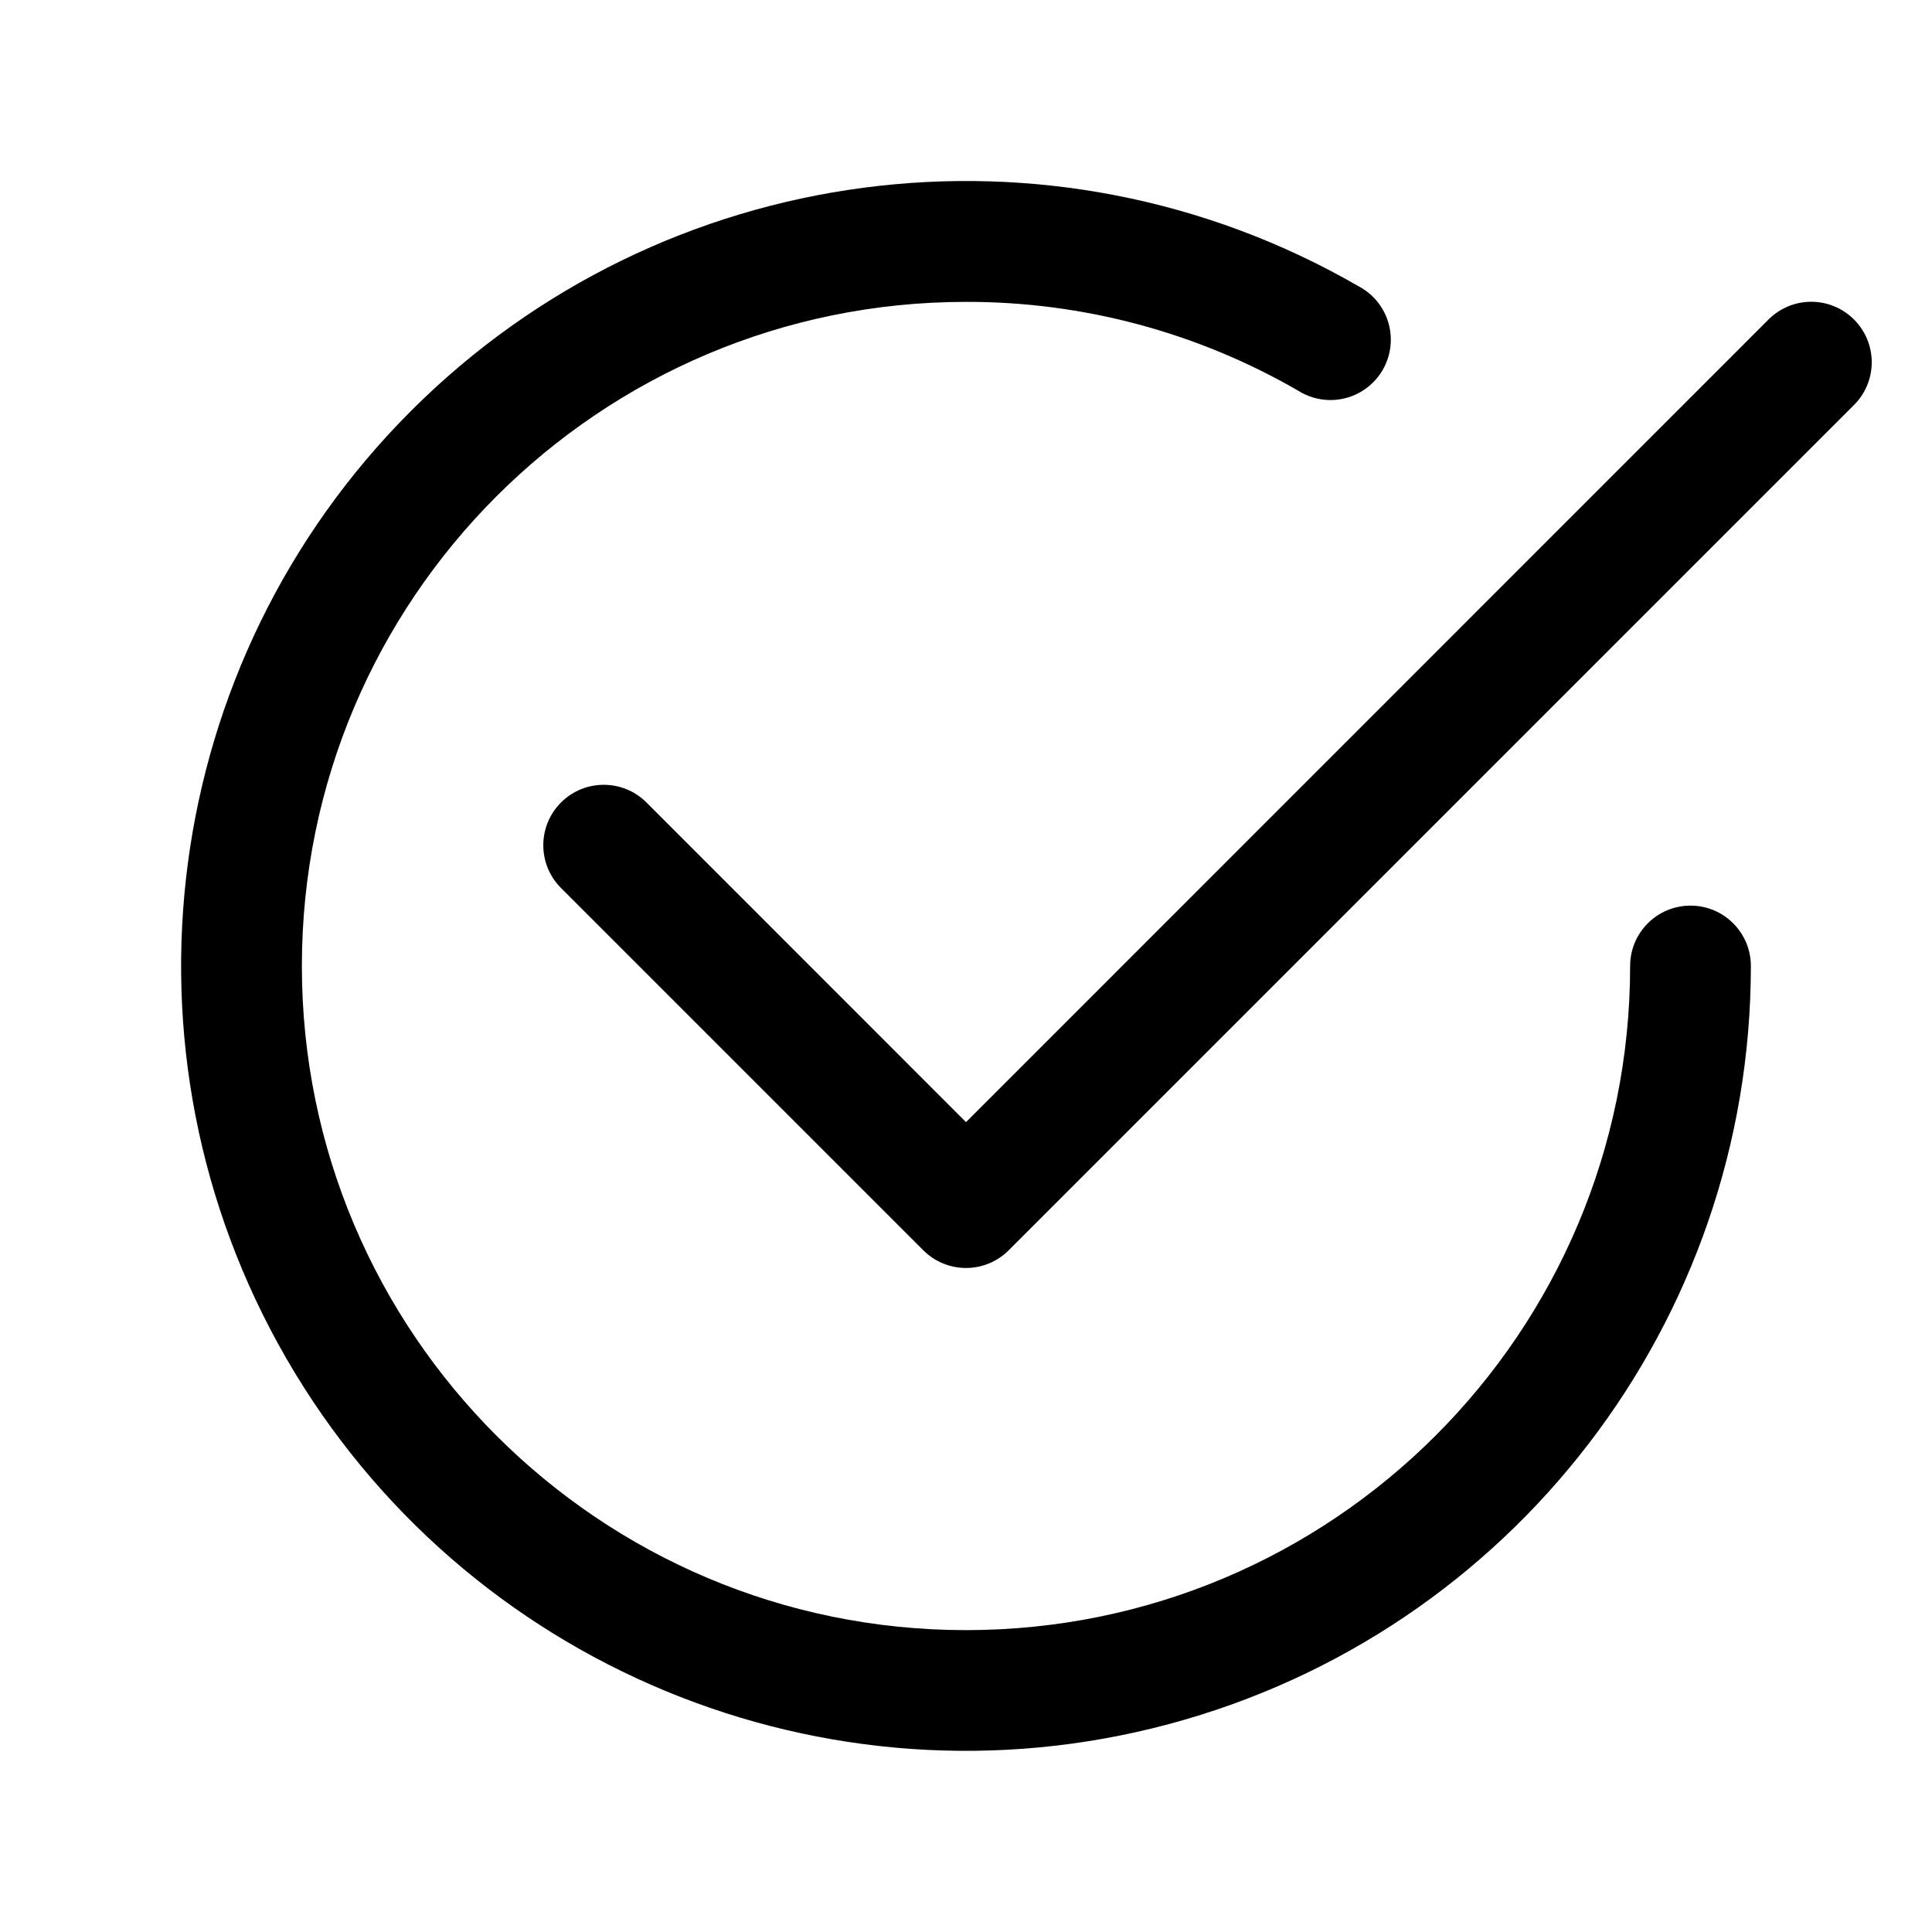
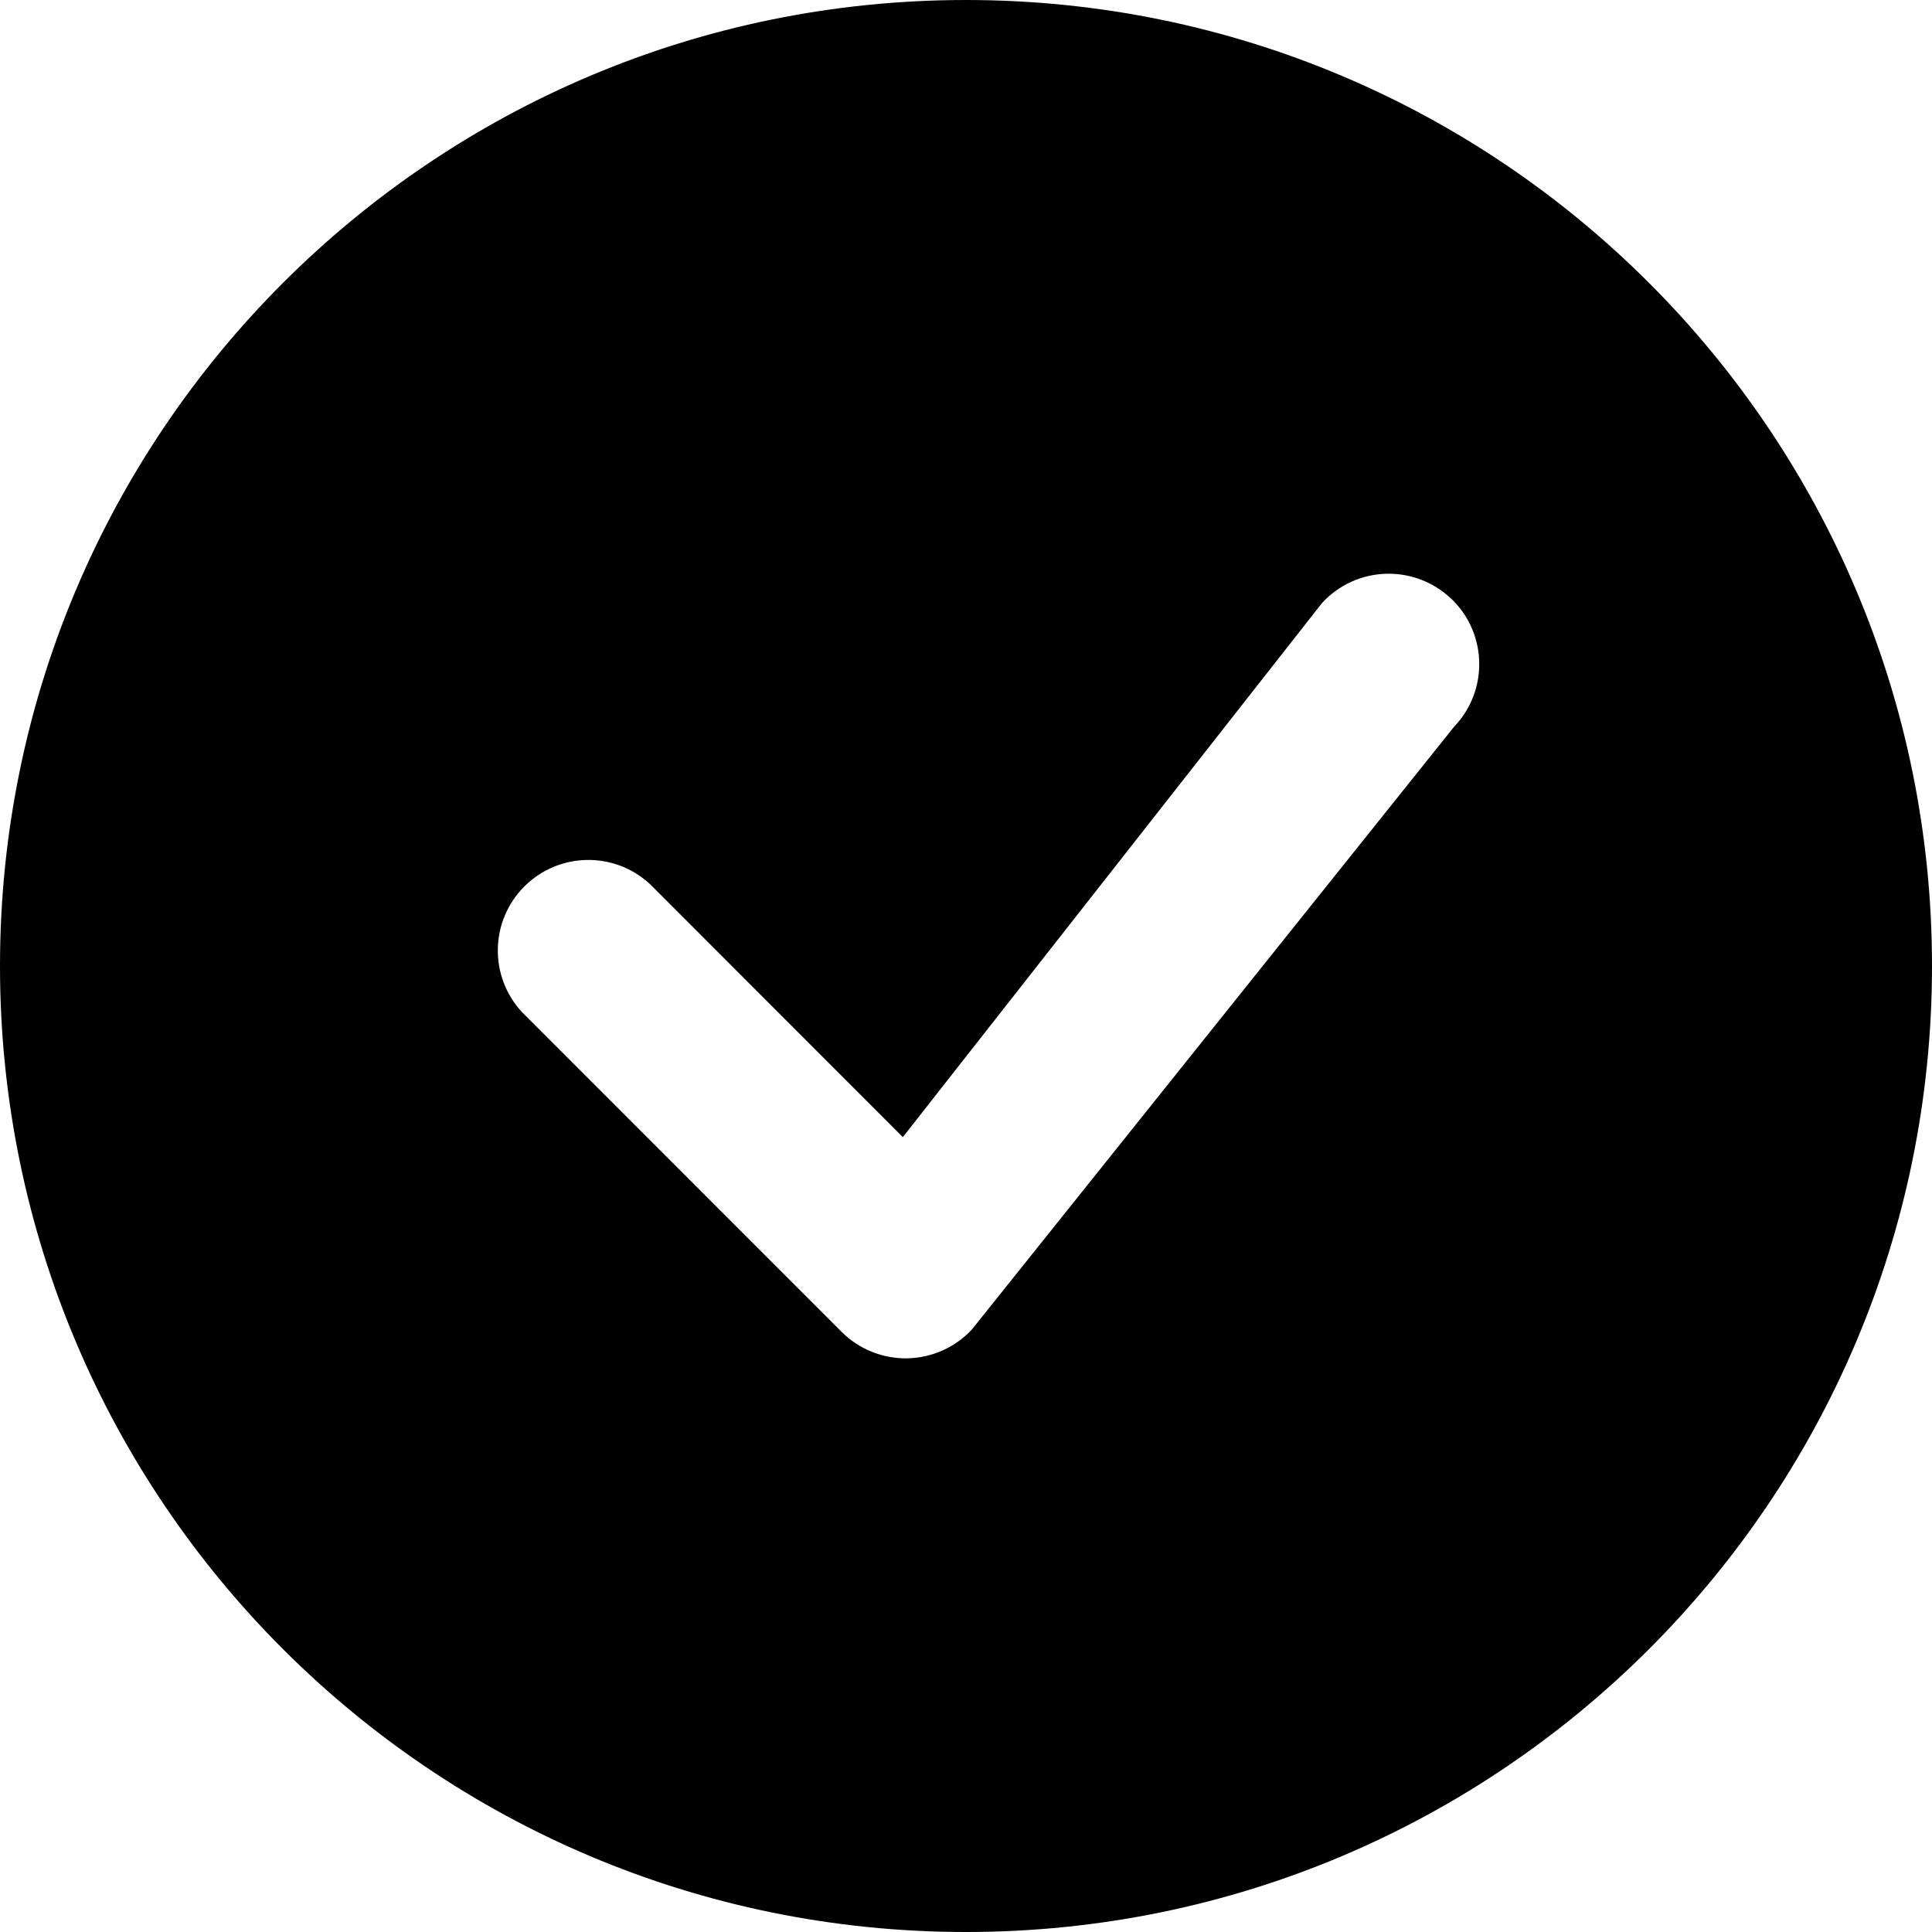
- <svg xmlns="http://www.w3.org/2000/svg" class="bi bi-check-circle" width="1em" height="1em" viewBox="0 0 16 16" fill="currentColor">
-   <path fill-rule="evenodd" d="M15.354 2.646a.5.5 0 010 .708l-7 7a.5.5 0 01-.708 0l-3-3a.5.5 0 11.708-.708L8 9.293l6.646-6.647a.5.5 0 01.708 0z" clip-rule="evenodd" />
-   <path fill-rule="evenodd" d="M8 2.5A5.5 5.5 0 1013.5 8a.5.5 0 011 0 6.5 6.5 0 11-3.25-5.63.5.5 0 11-.5.865A5.472 5.472 0 008 2.5z" clip-rule="evenodd" />
+ <svg xmlns="http://www.w3.org/2000/svg" width="1em" height="1em" viewBox="0 0 16 16" class="bi bi-check-circle-fill" fill="currentColor">
+   <path fill-rule="evenodd" d="M16 8A8 8 0 1 1 0 8a8 8 0 0 1 16 0zm-3.97-3.03a.75.75 0 0 0-1.08.022L7.477 9.417 5.384 7.323a.75.75 0 0 0-1.06 1.06L6.97 11.03a.75.75 0 0 0 1.079-.02l3.992-4.99a.75.75 0 0 0-.01-1.05z" />
</svg>
